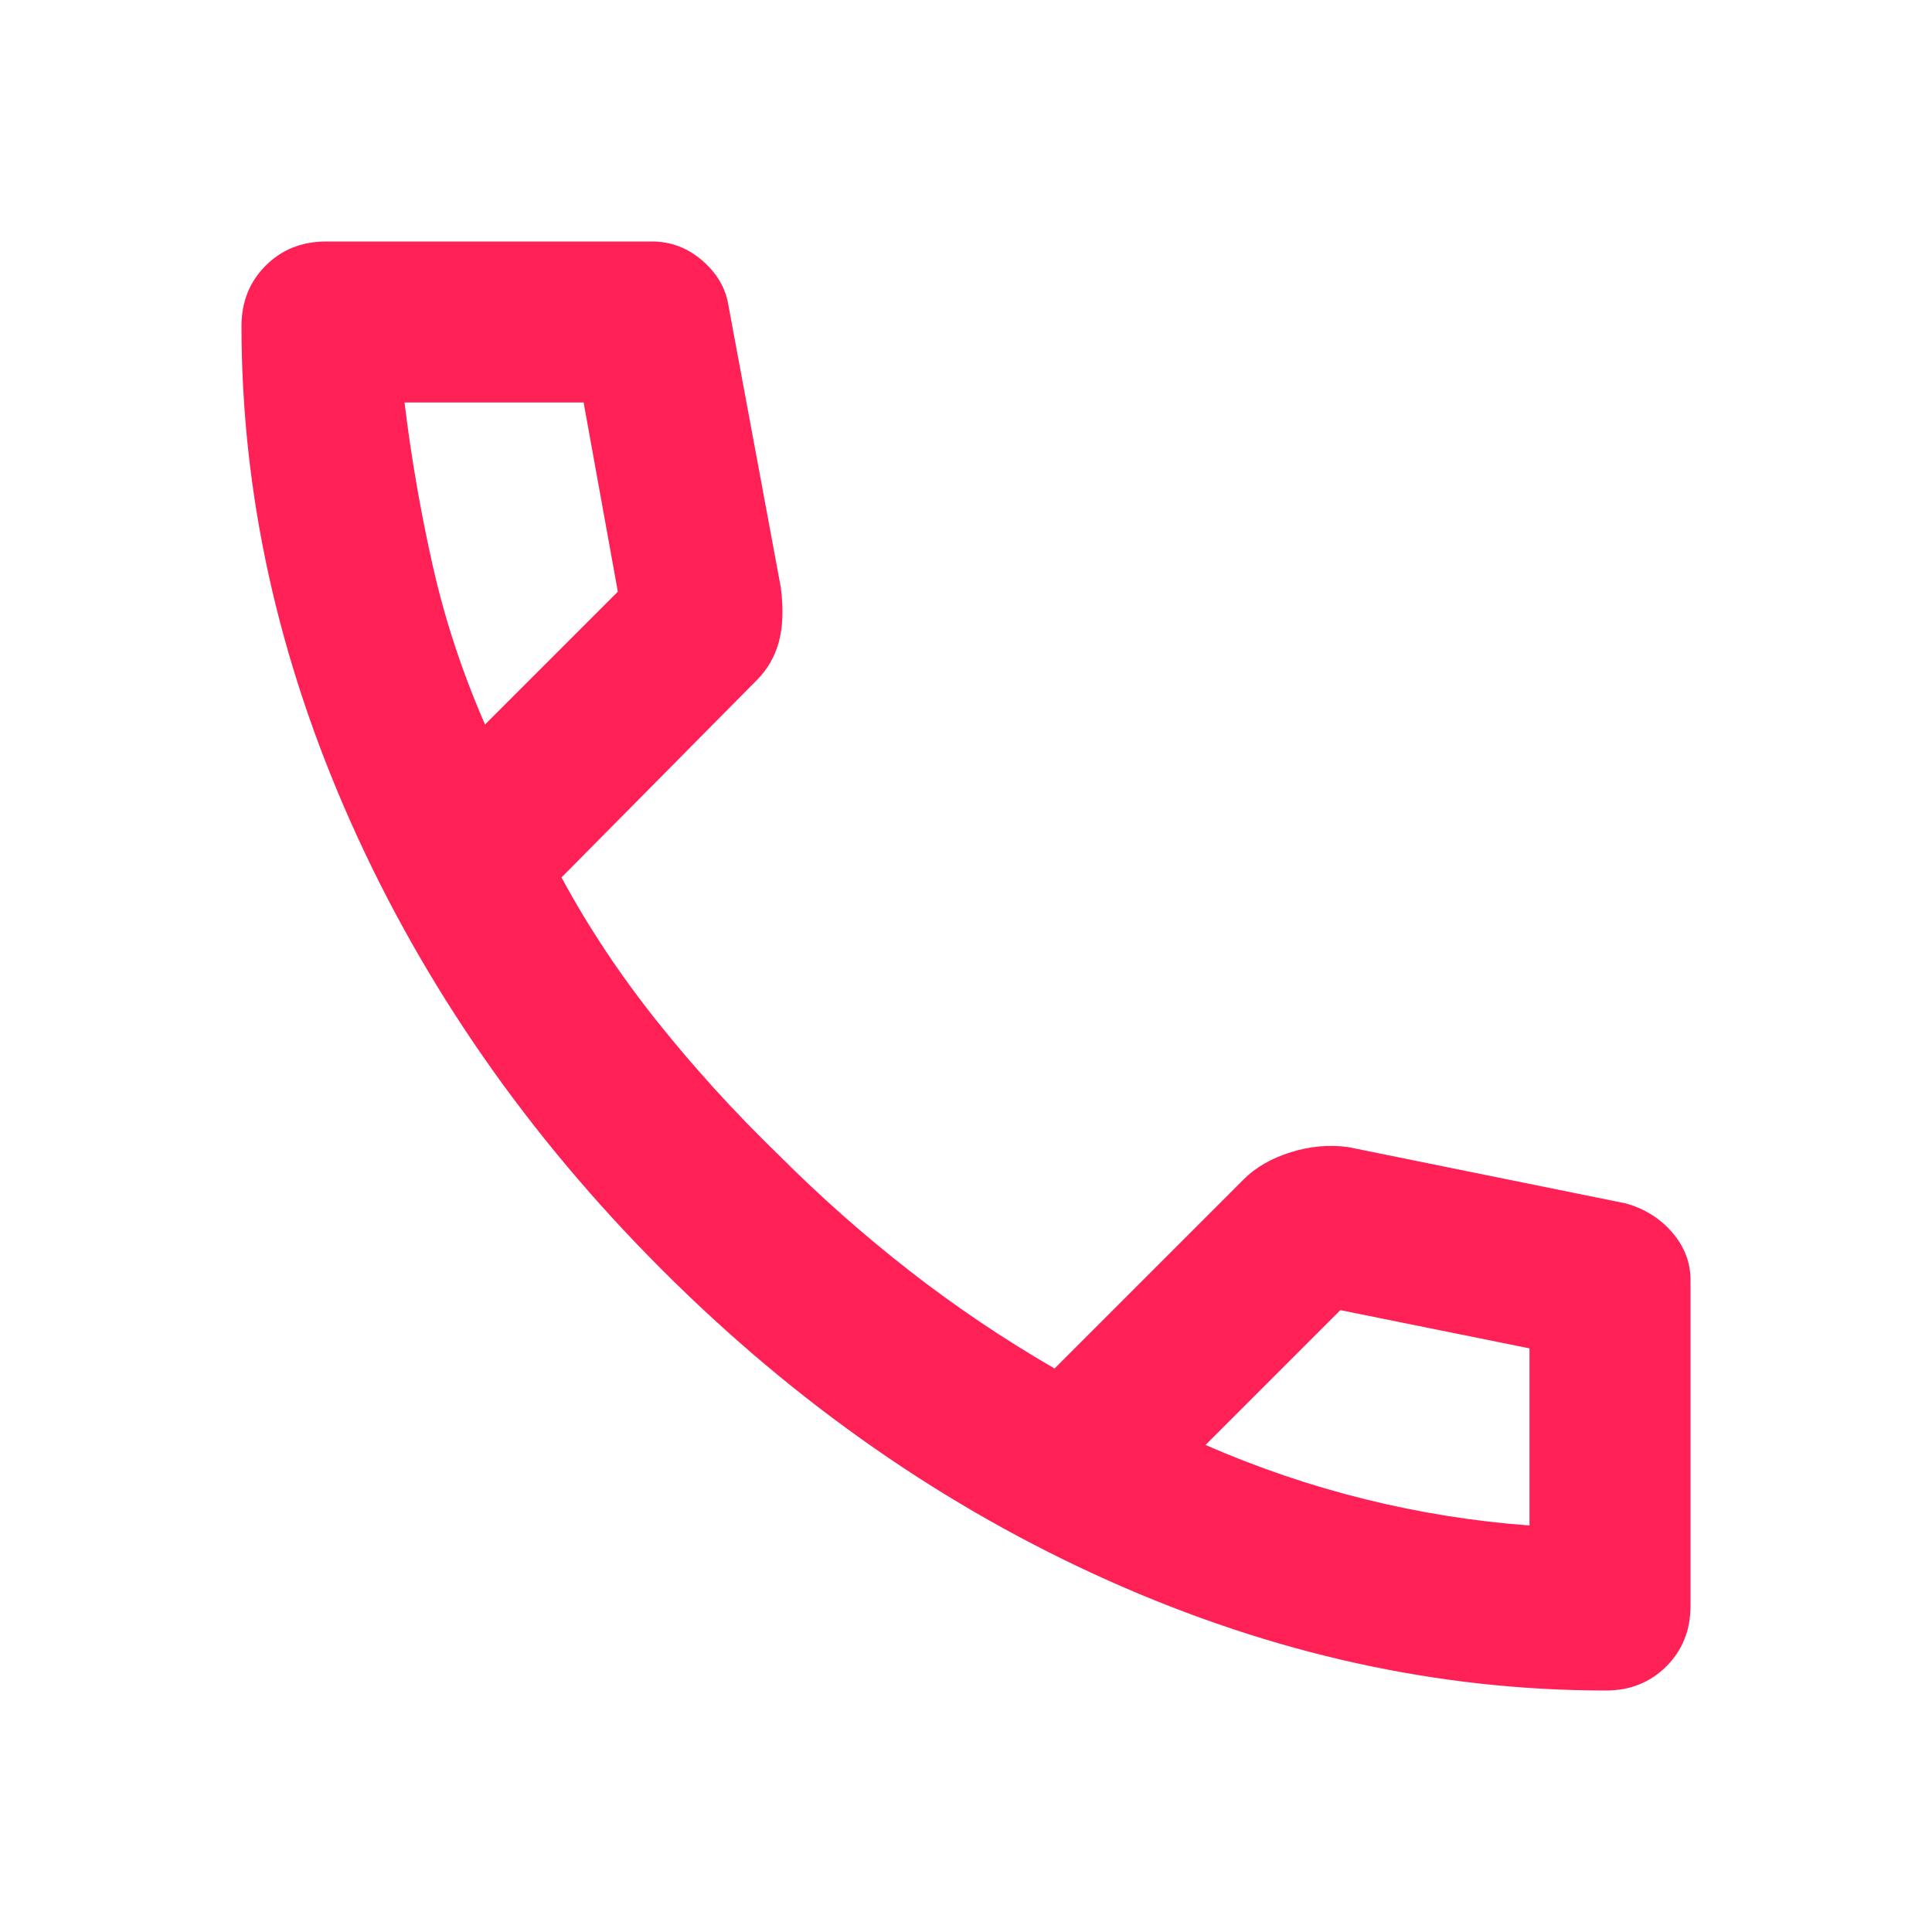
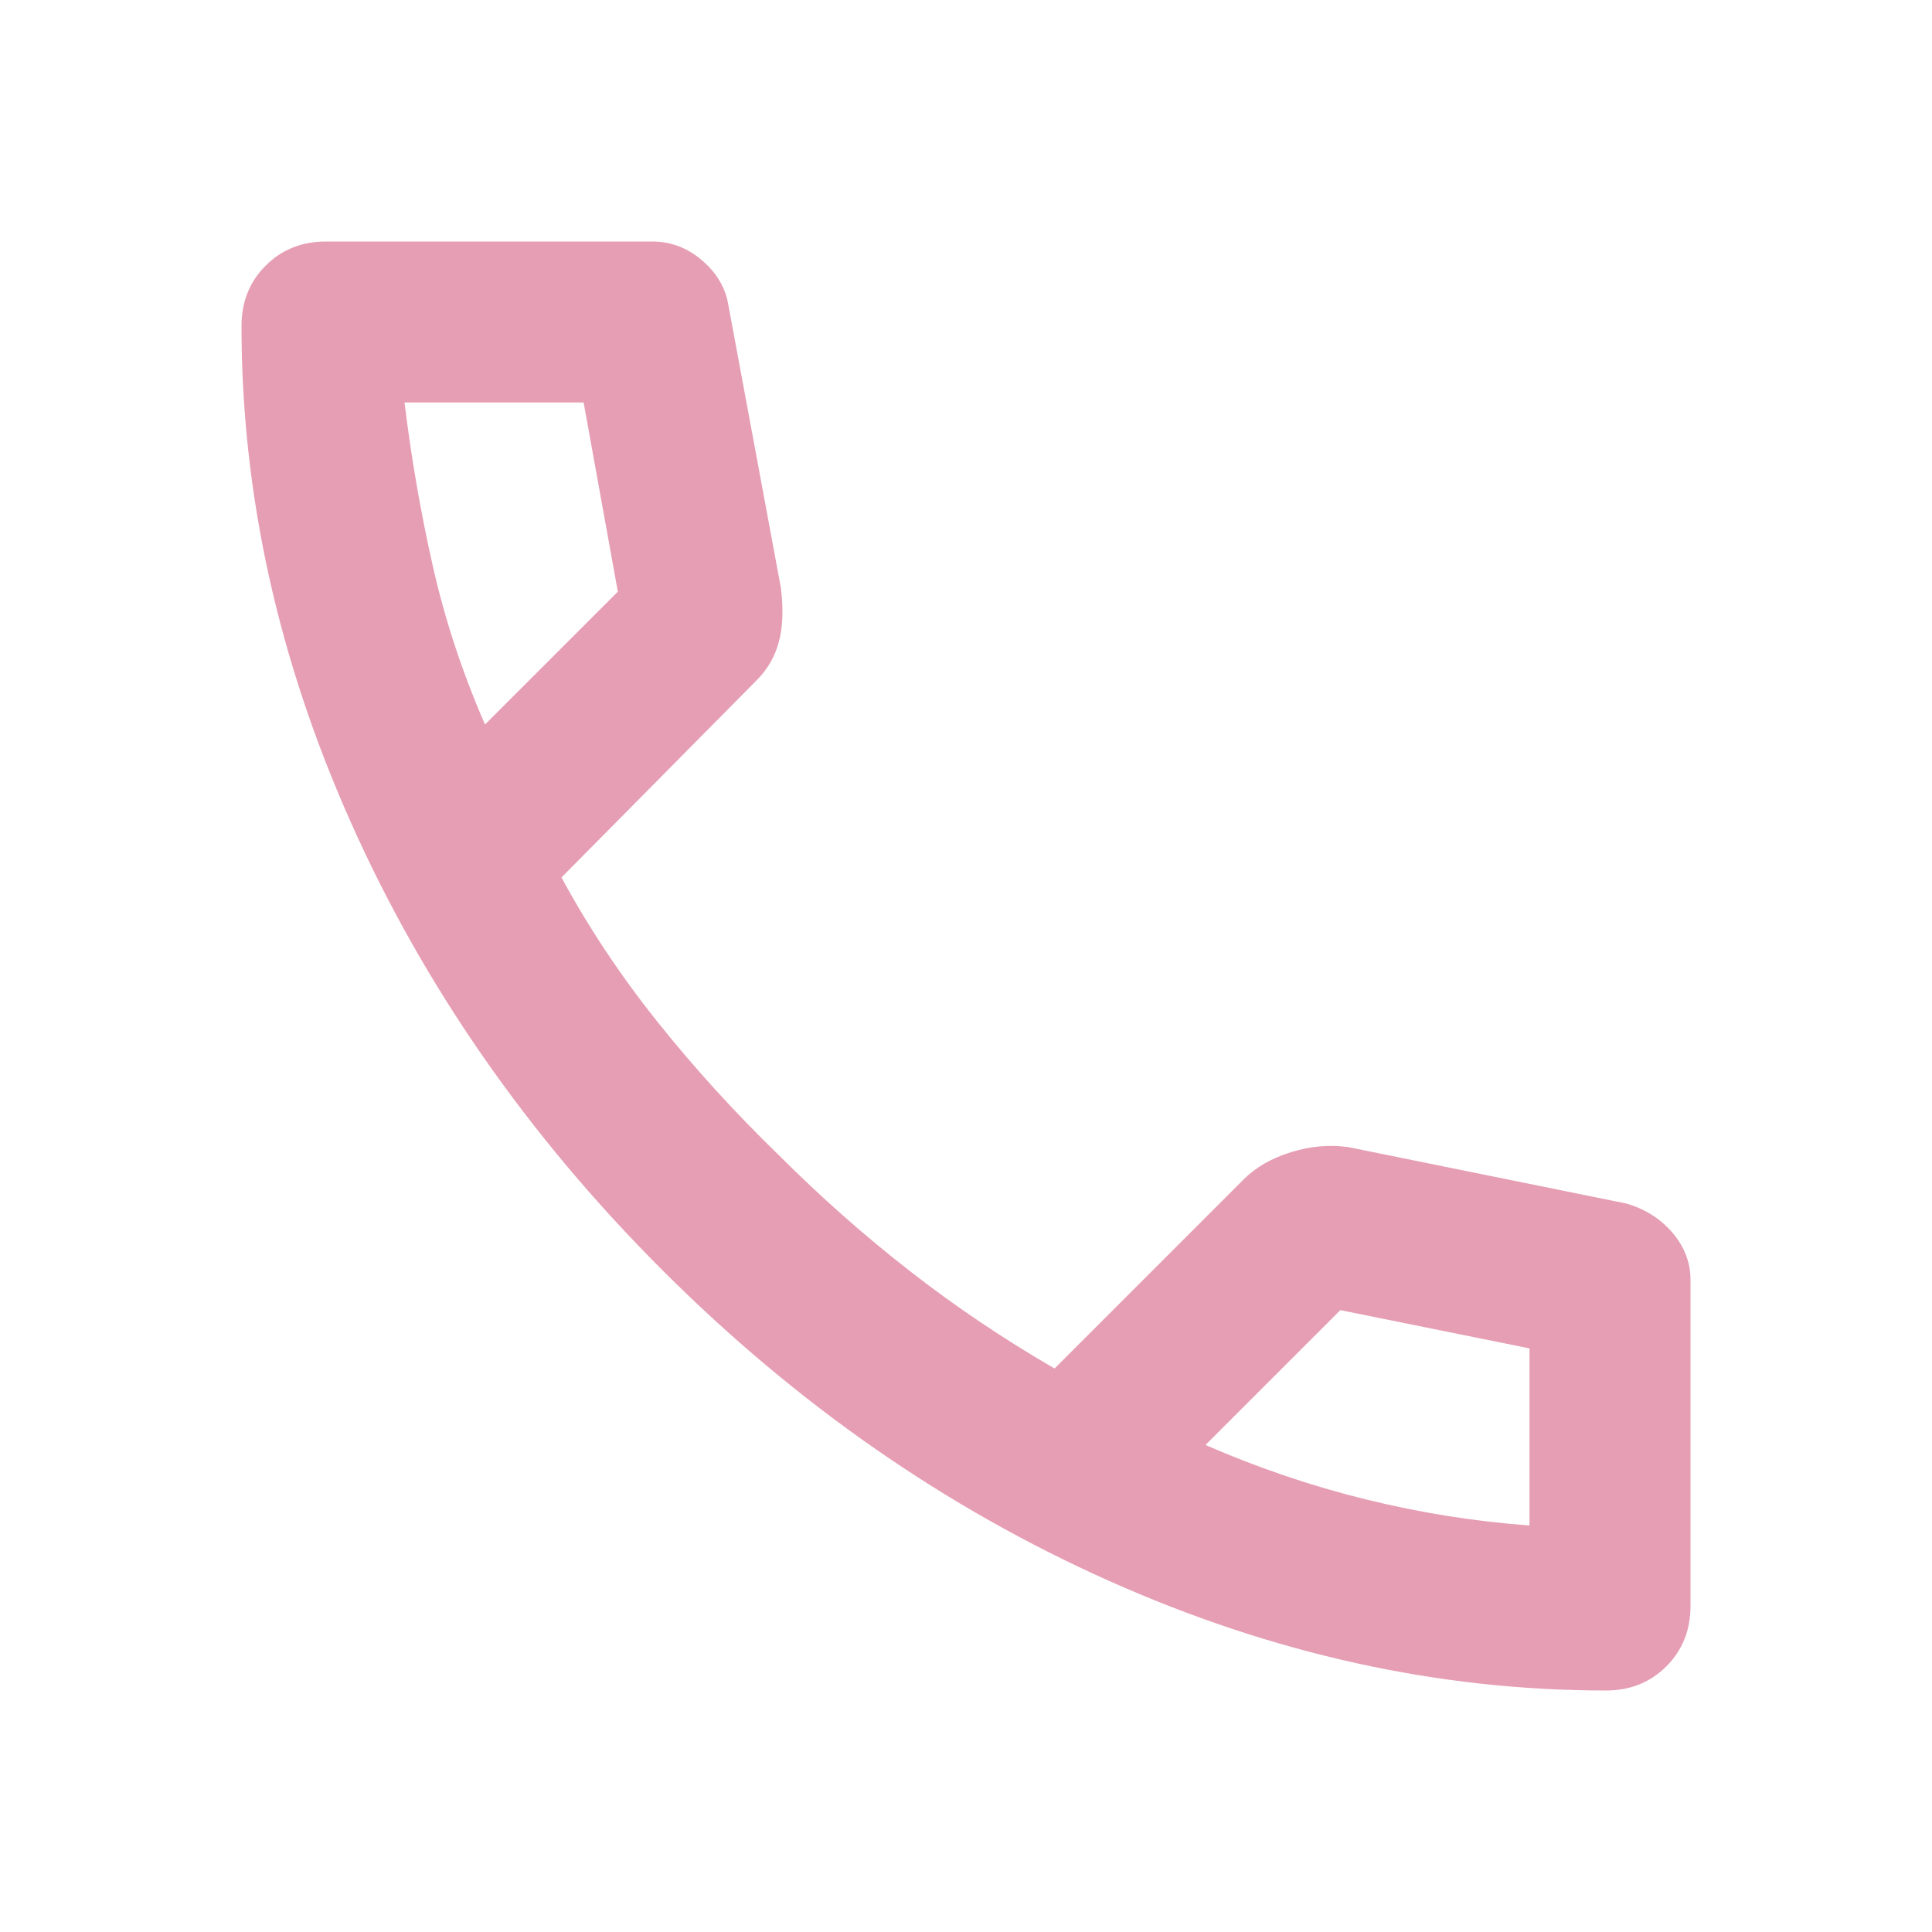
- <svg xmlns="http://www.w3.org/2000/svg" height="24px" viewBox="0 -960 960 960" width="24px" fill="#ff2056">
+ <svg xmlns="http://www.w3.org/2000/svg" height="24px" viewBox="0 -960 960 960" width="24px" fill="#E69EB4">
  <path d="M798-120q-125 0-247-54.5T329-329Q229-429 174.5-551T120-798q0-18 12-30t30-12h162q14 0 25 9.5t13 22.5l26 140q2 16-1 27t-11 19l-97 98q20 37 47.5 71.5T387-386q31 31 65 57.5t72 48.5l94-94q9-9 23.5-13.5T670-390l138 28q14 4 23 14.5t9 23.5v162q0 18-12 30t-30 12ZM241-600l66-66-17-94h-89q5 41 14 81t26 79Zm358 358q39 17 79.5 27t81.5 13v-88l-94-19-67 67ZM241-600Zm358 358Z" />
</svg>
